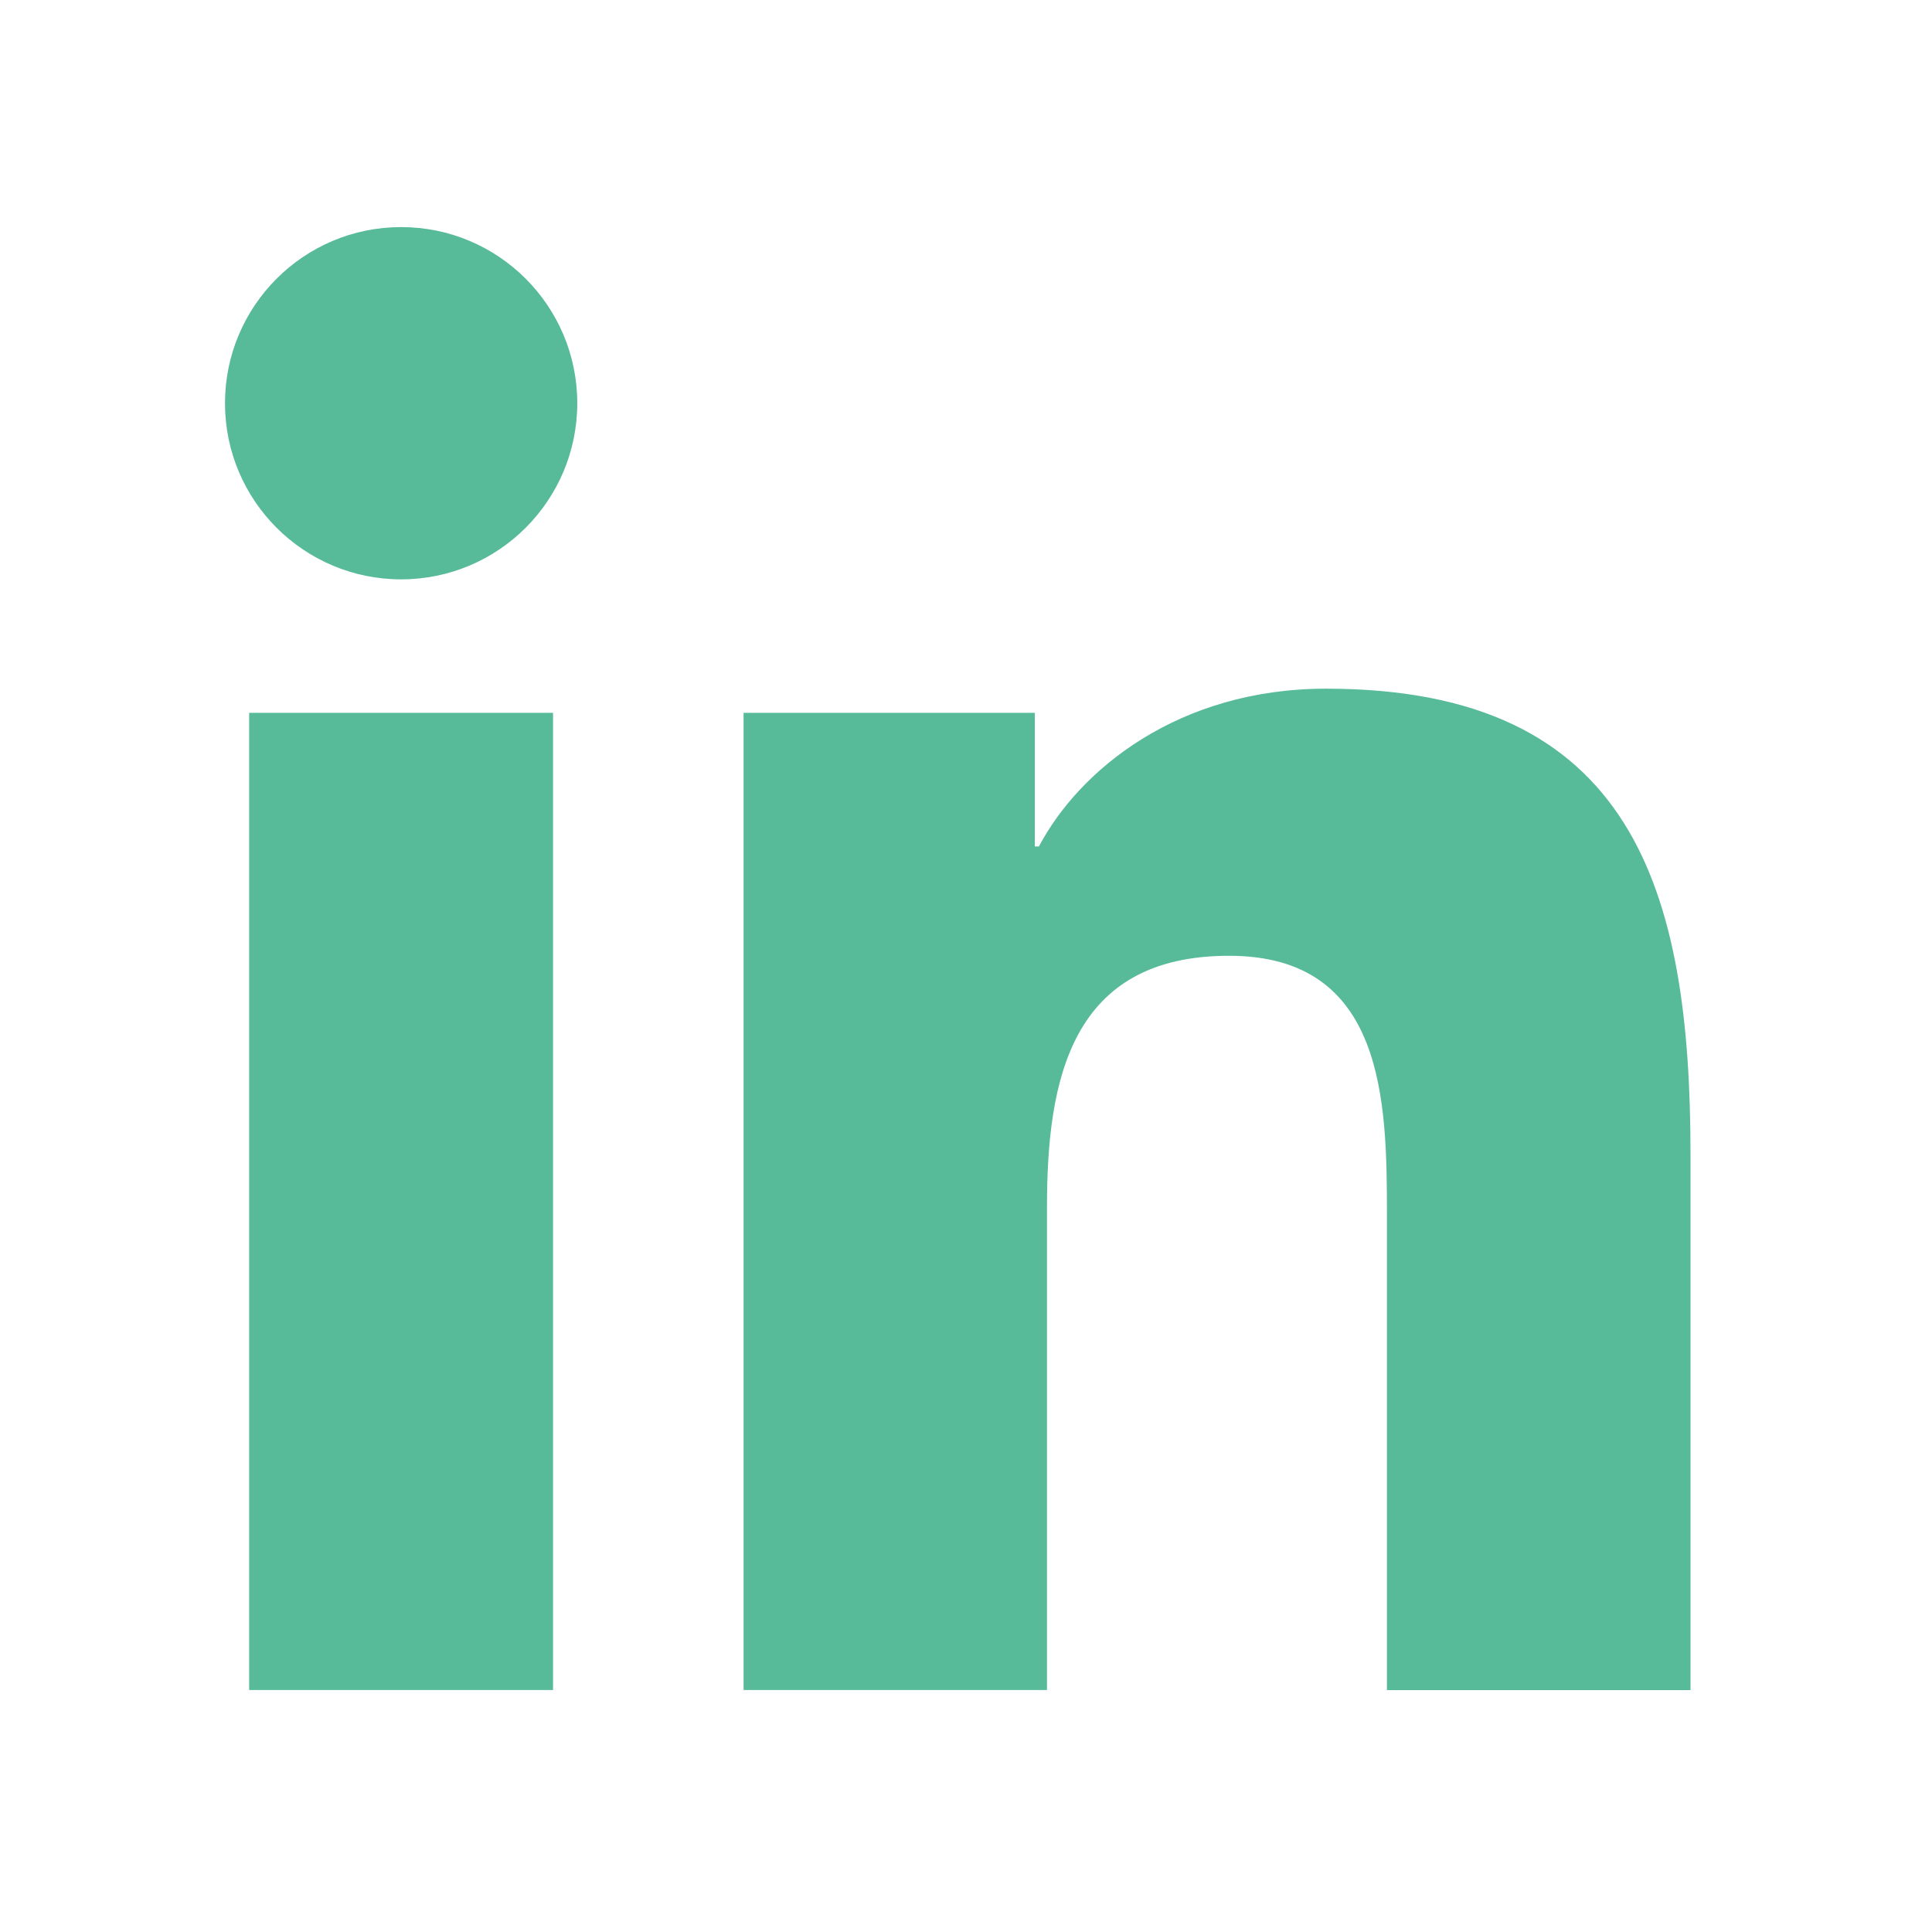
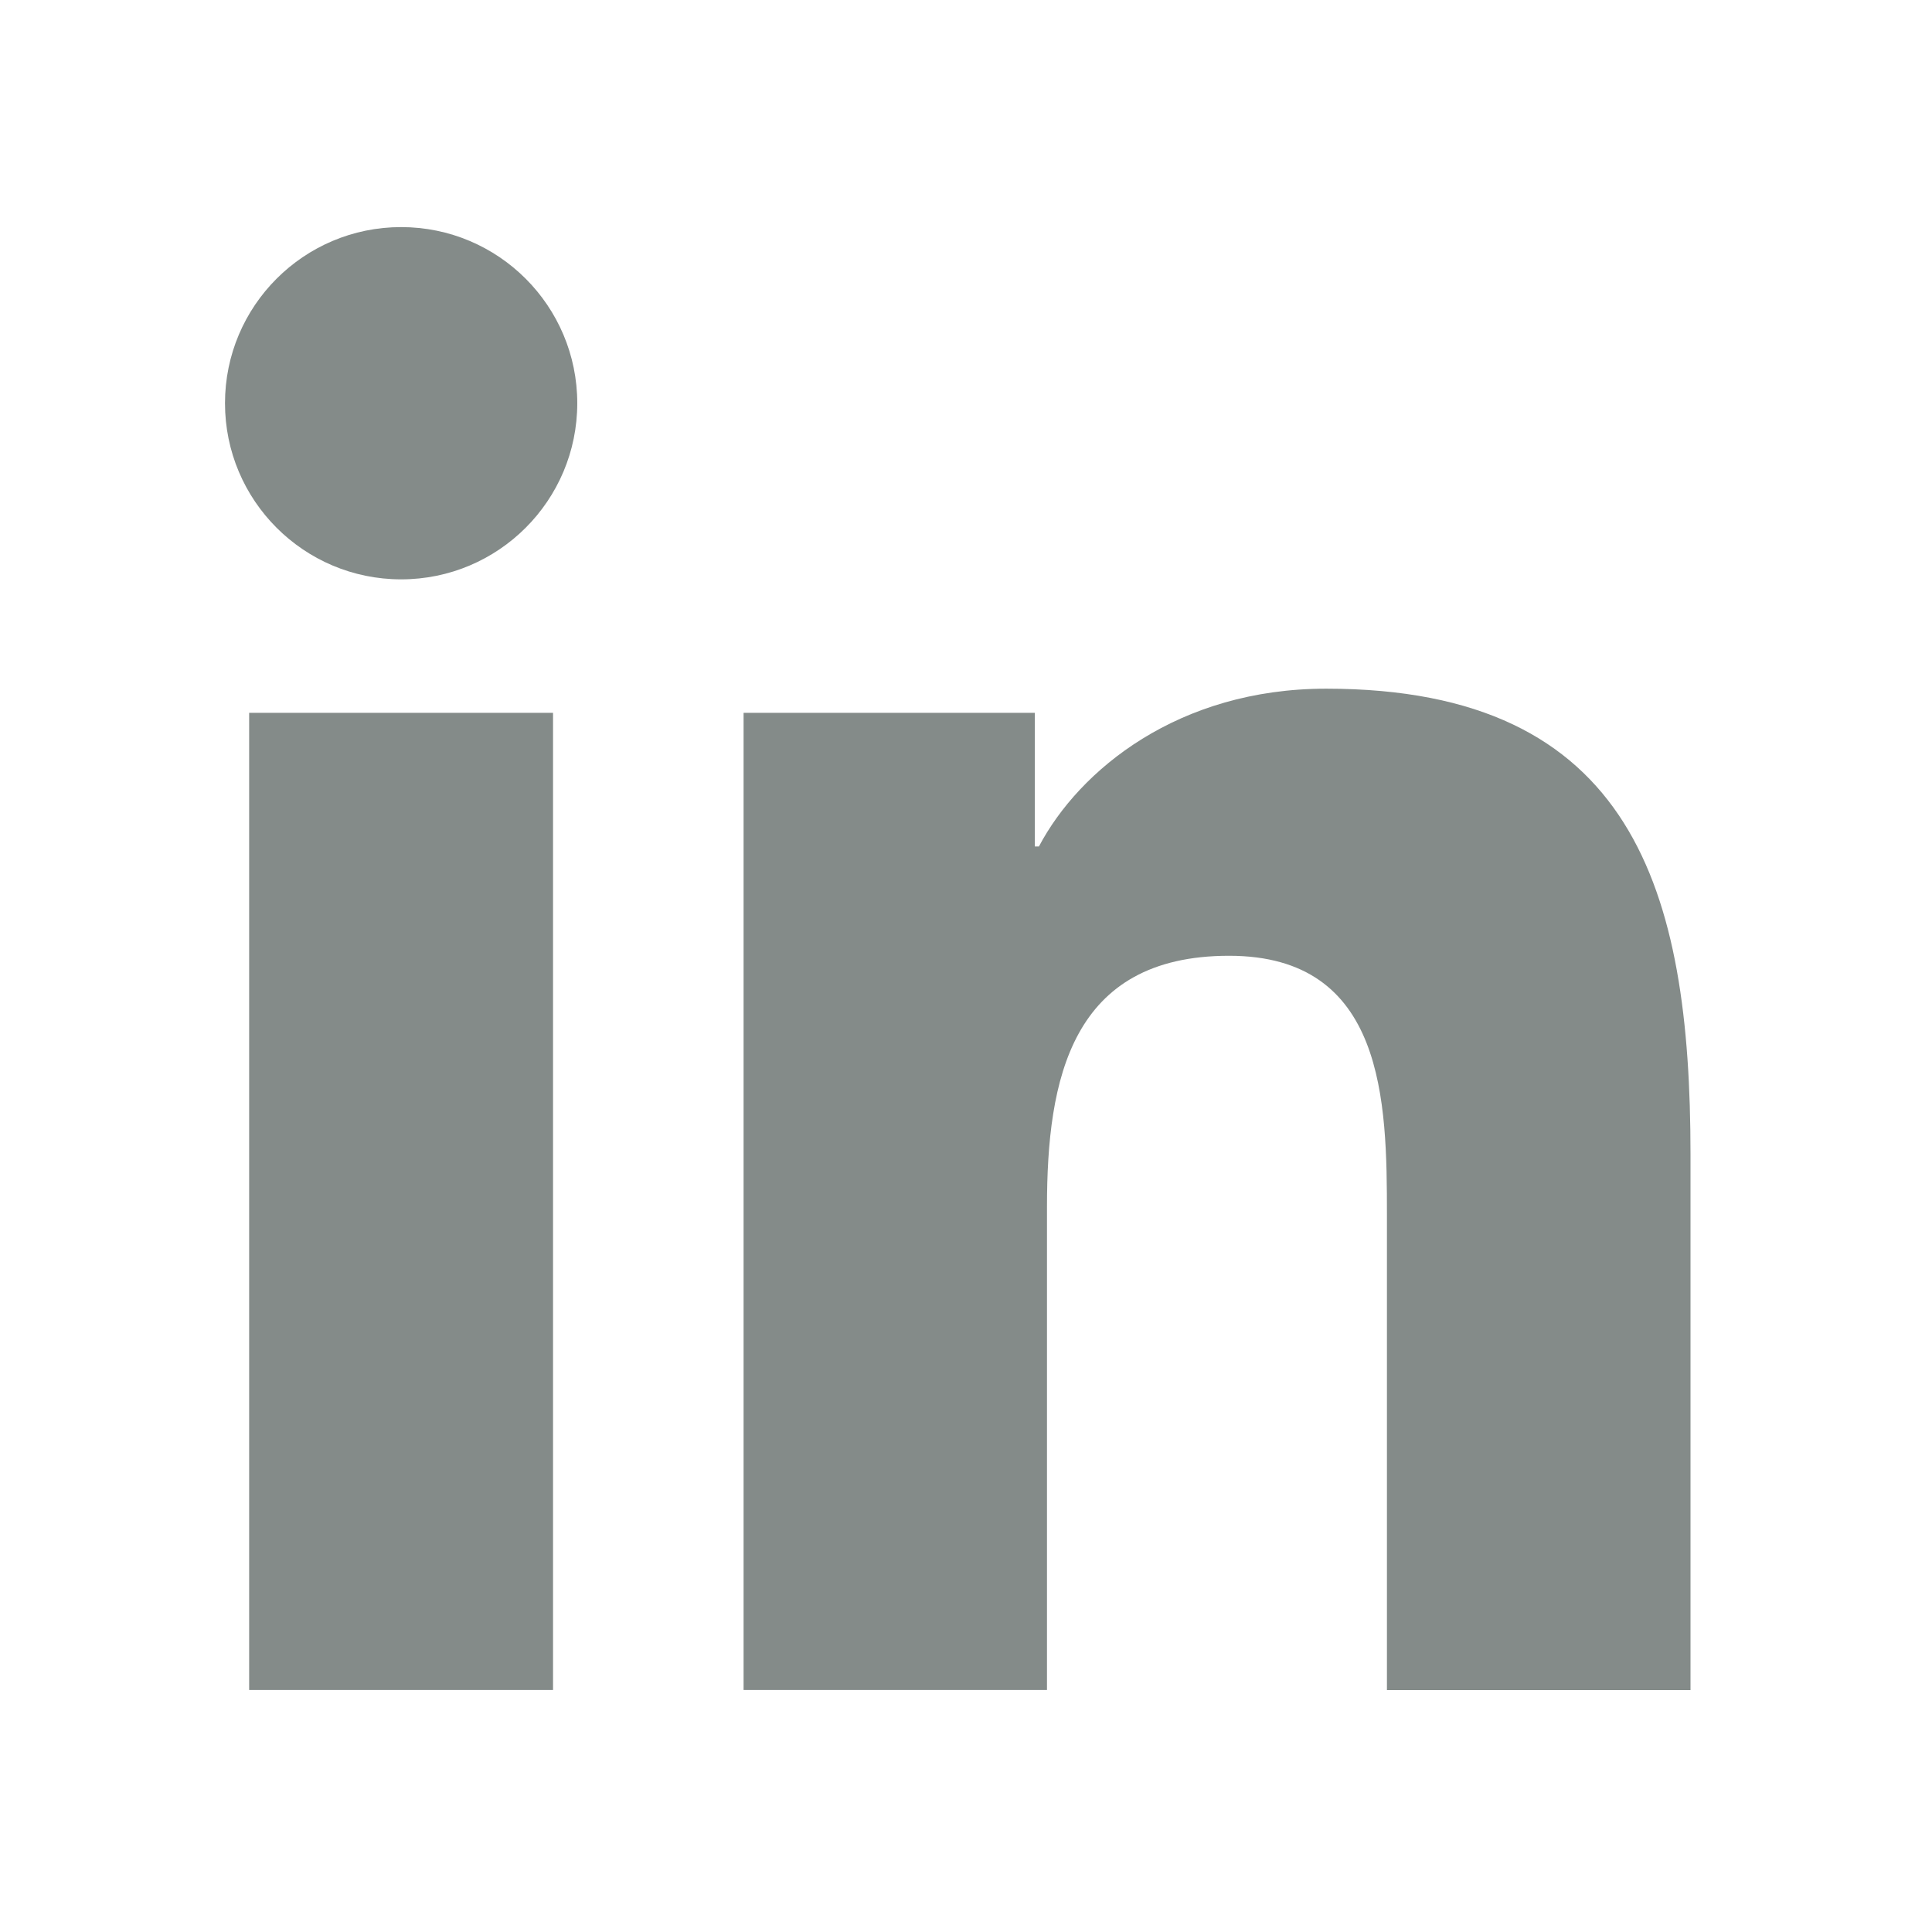
<svg xmlns="http://www.w3.org/2000/svg" width="24" height="24" viewBox="0 0 24 24" fill="none">
-   <path d="M4.983 7.197C6.191 7.197 7.171 6.217 7.171 5.009C7.171 3.801 6.191 2.821 4.983 2.821C3.775 2.821 2.795 3.801 2.795 5.009C2.795 6.217 3.775 7.197 4.983 7.197Z" fill="#57BA98" />
-   <path d="M9.237 8.855V20.994H13.006V14.991C13.006 13.407 13.304 11.873 15.268 11.873C17.205 11.873 17.229 13.684 17.229 15.091V20.995H21V14.338C21 11.068 20.296 8.555 16.474 8.555C14.639 8.555 13.409 9.562 12.906 10.515H12.855V8.855H9.237ZM3.095 8.855H6.87V20.994H3.095V8.855Z" fill="#57BA98" />
+   <path d="M4.983 7.197C6.191 7.197 7.171 6.217 7.171 5.009C7.171 3.801 6.191 2.821 4.983 2.821C3.775 2.821 2.795 3.801 2.795 5.009C2.795 6.217 3.775 7.197 4.983 7.197Z" fill="#848B89" />
+   <path d="M9.237 8.855V20.994H13.006V14.991C13.006 13.407 13.304 11.873 15.268 11.873C17.205 11.873 17.229 13.684 17.229 15.091V20.995H21V14.338C21 11.068 20.296 8.555 16.474 8.555C14.639 8.555 13.409 9.562 12.906 10.515H12.855V8.855H9.237ZM3.095 8.855H6.87V20.994H3.095V8.855Z" fill="#848B89" />
</svg>
